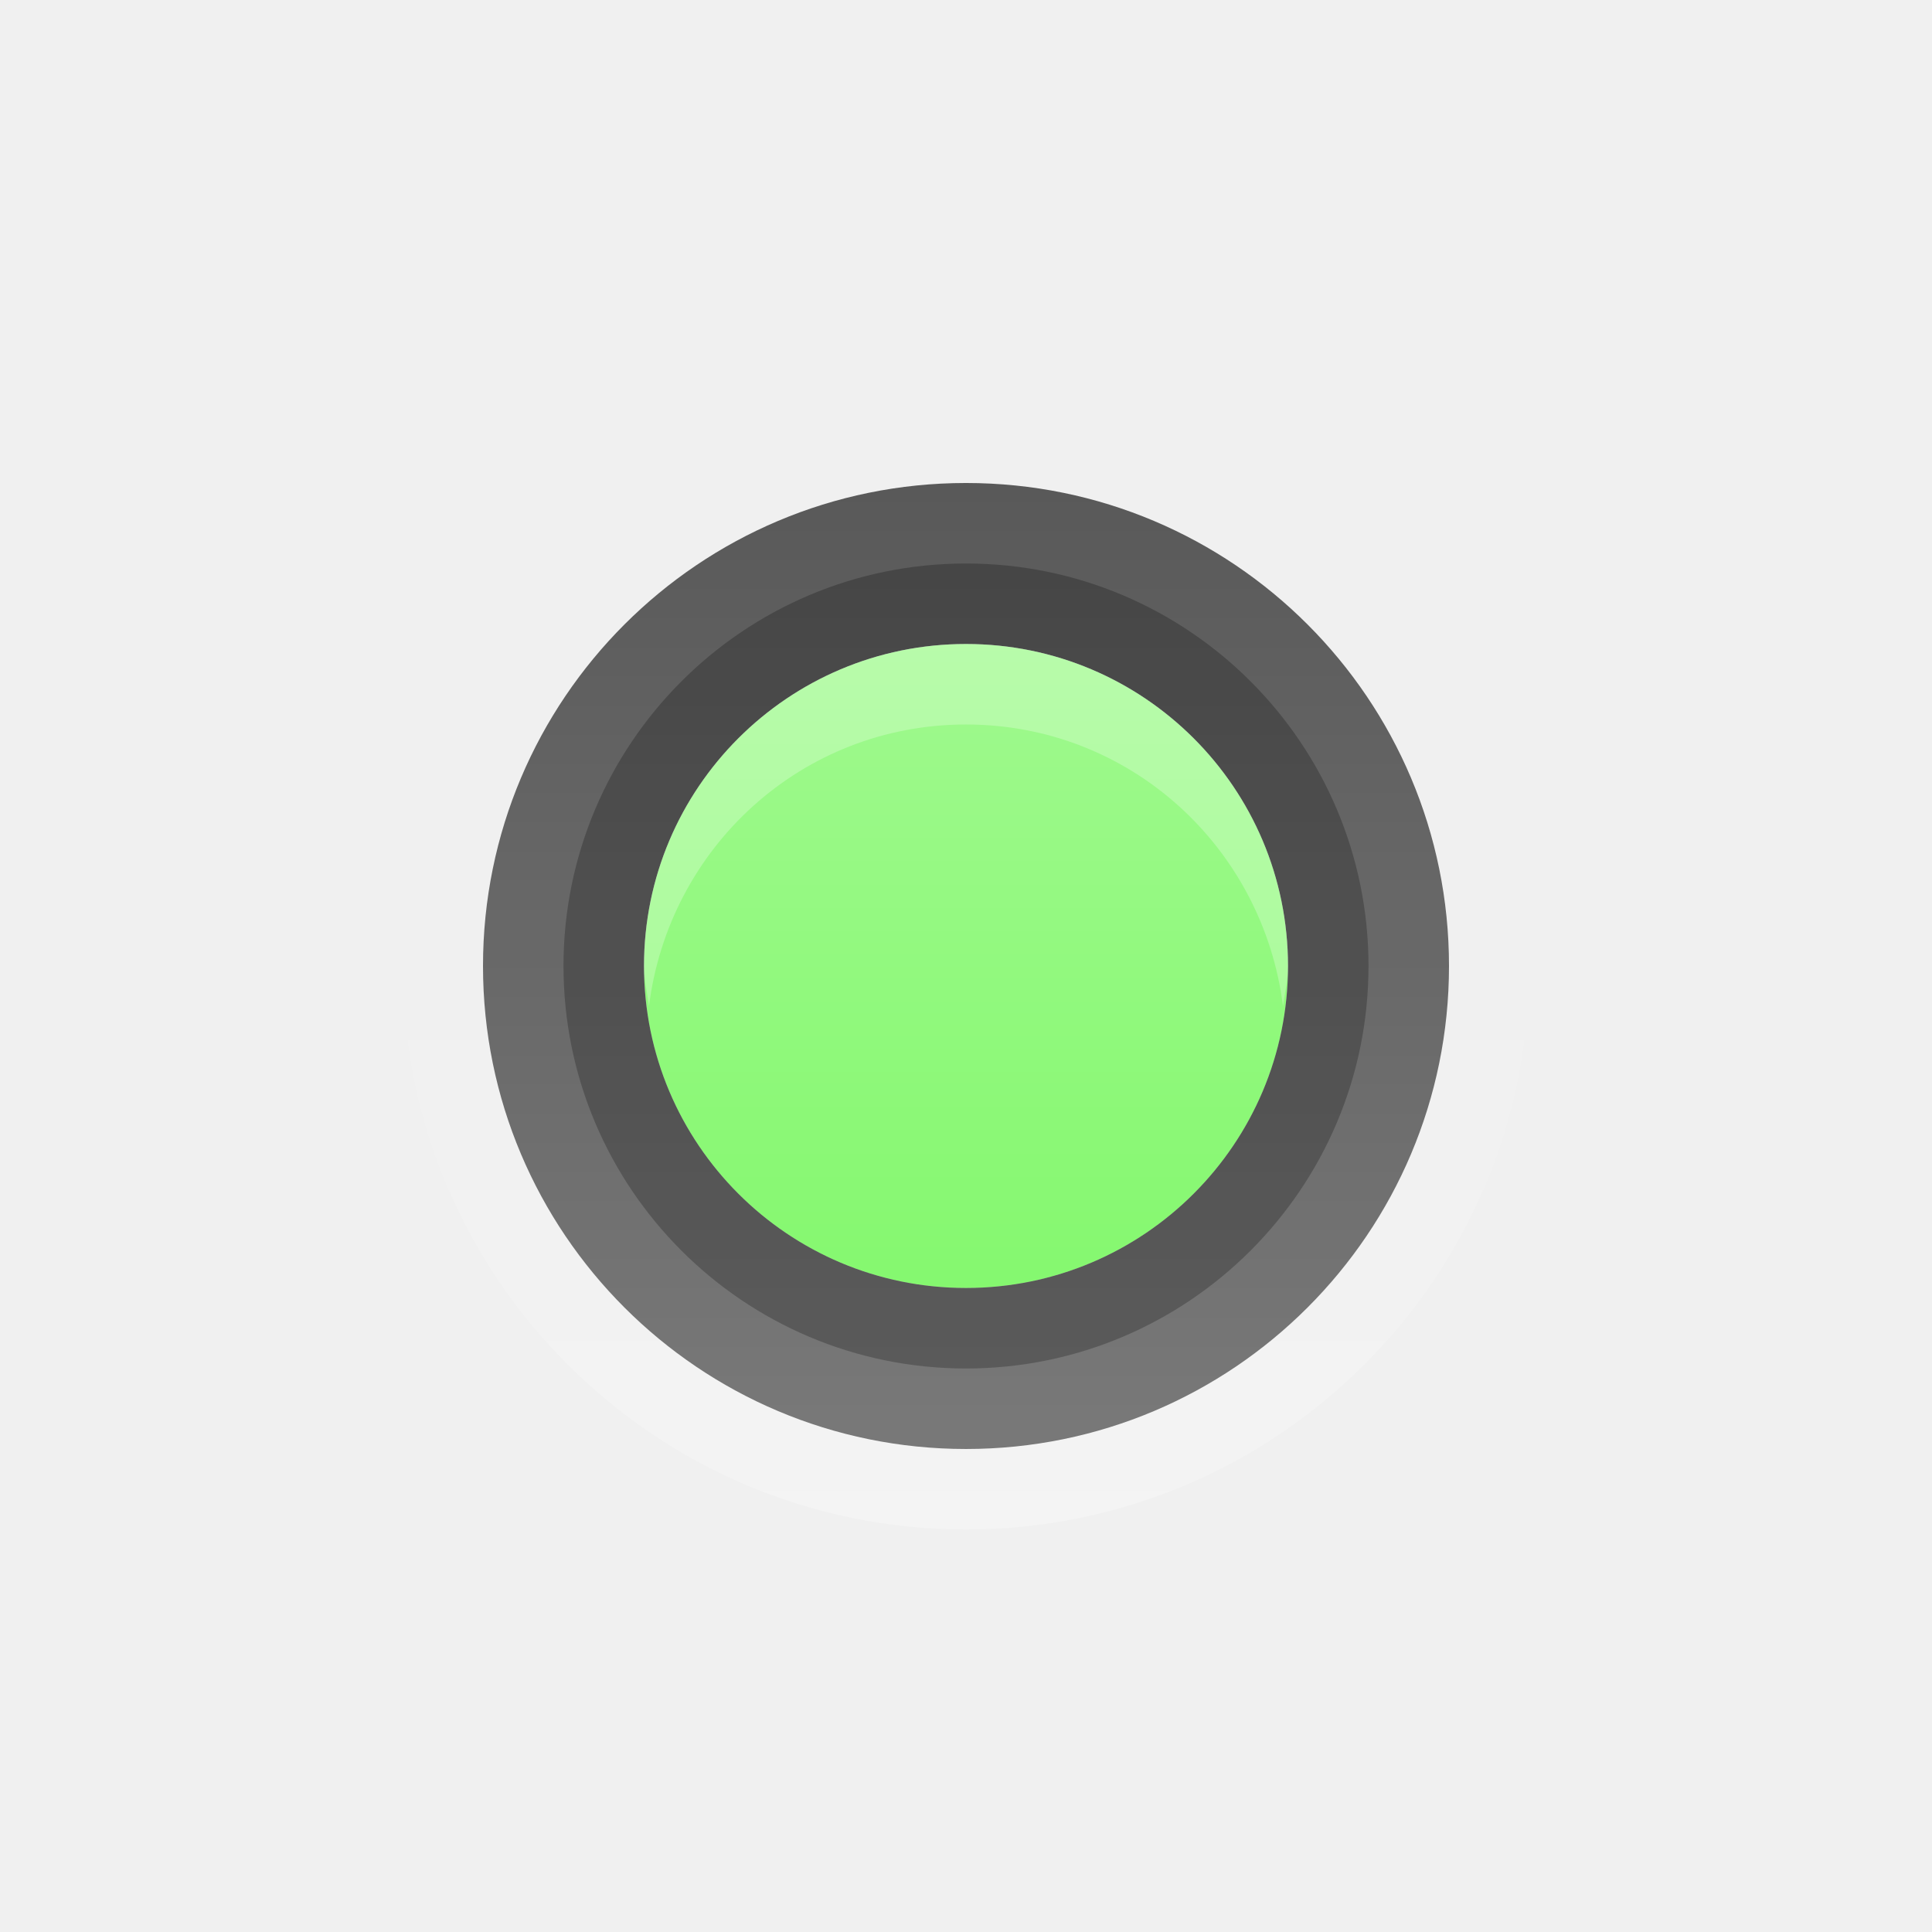
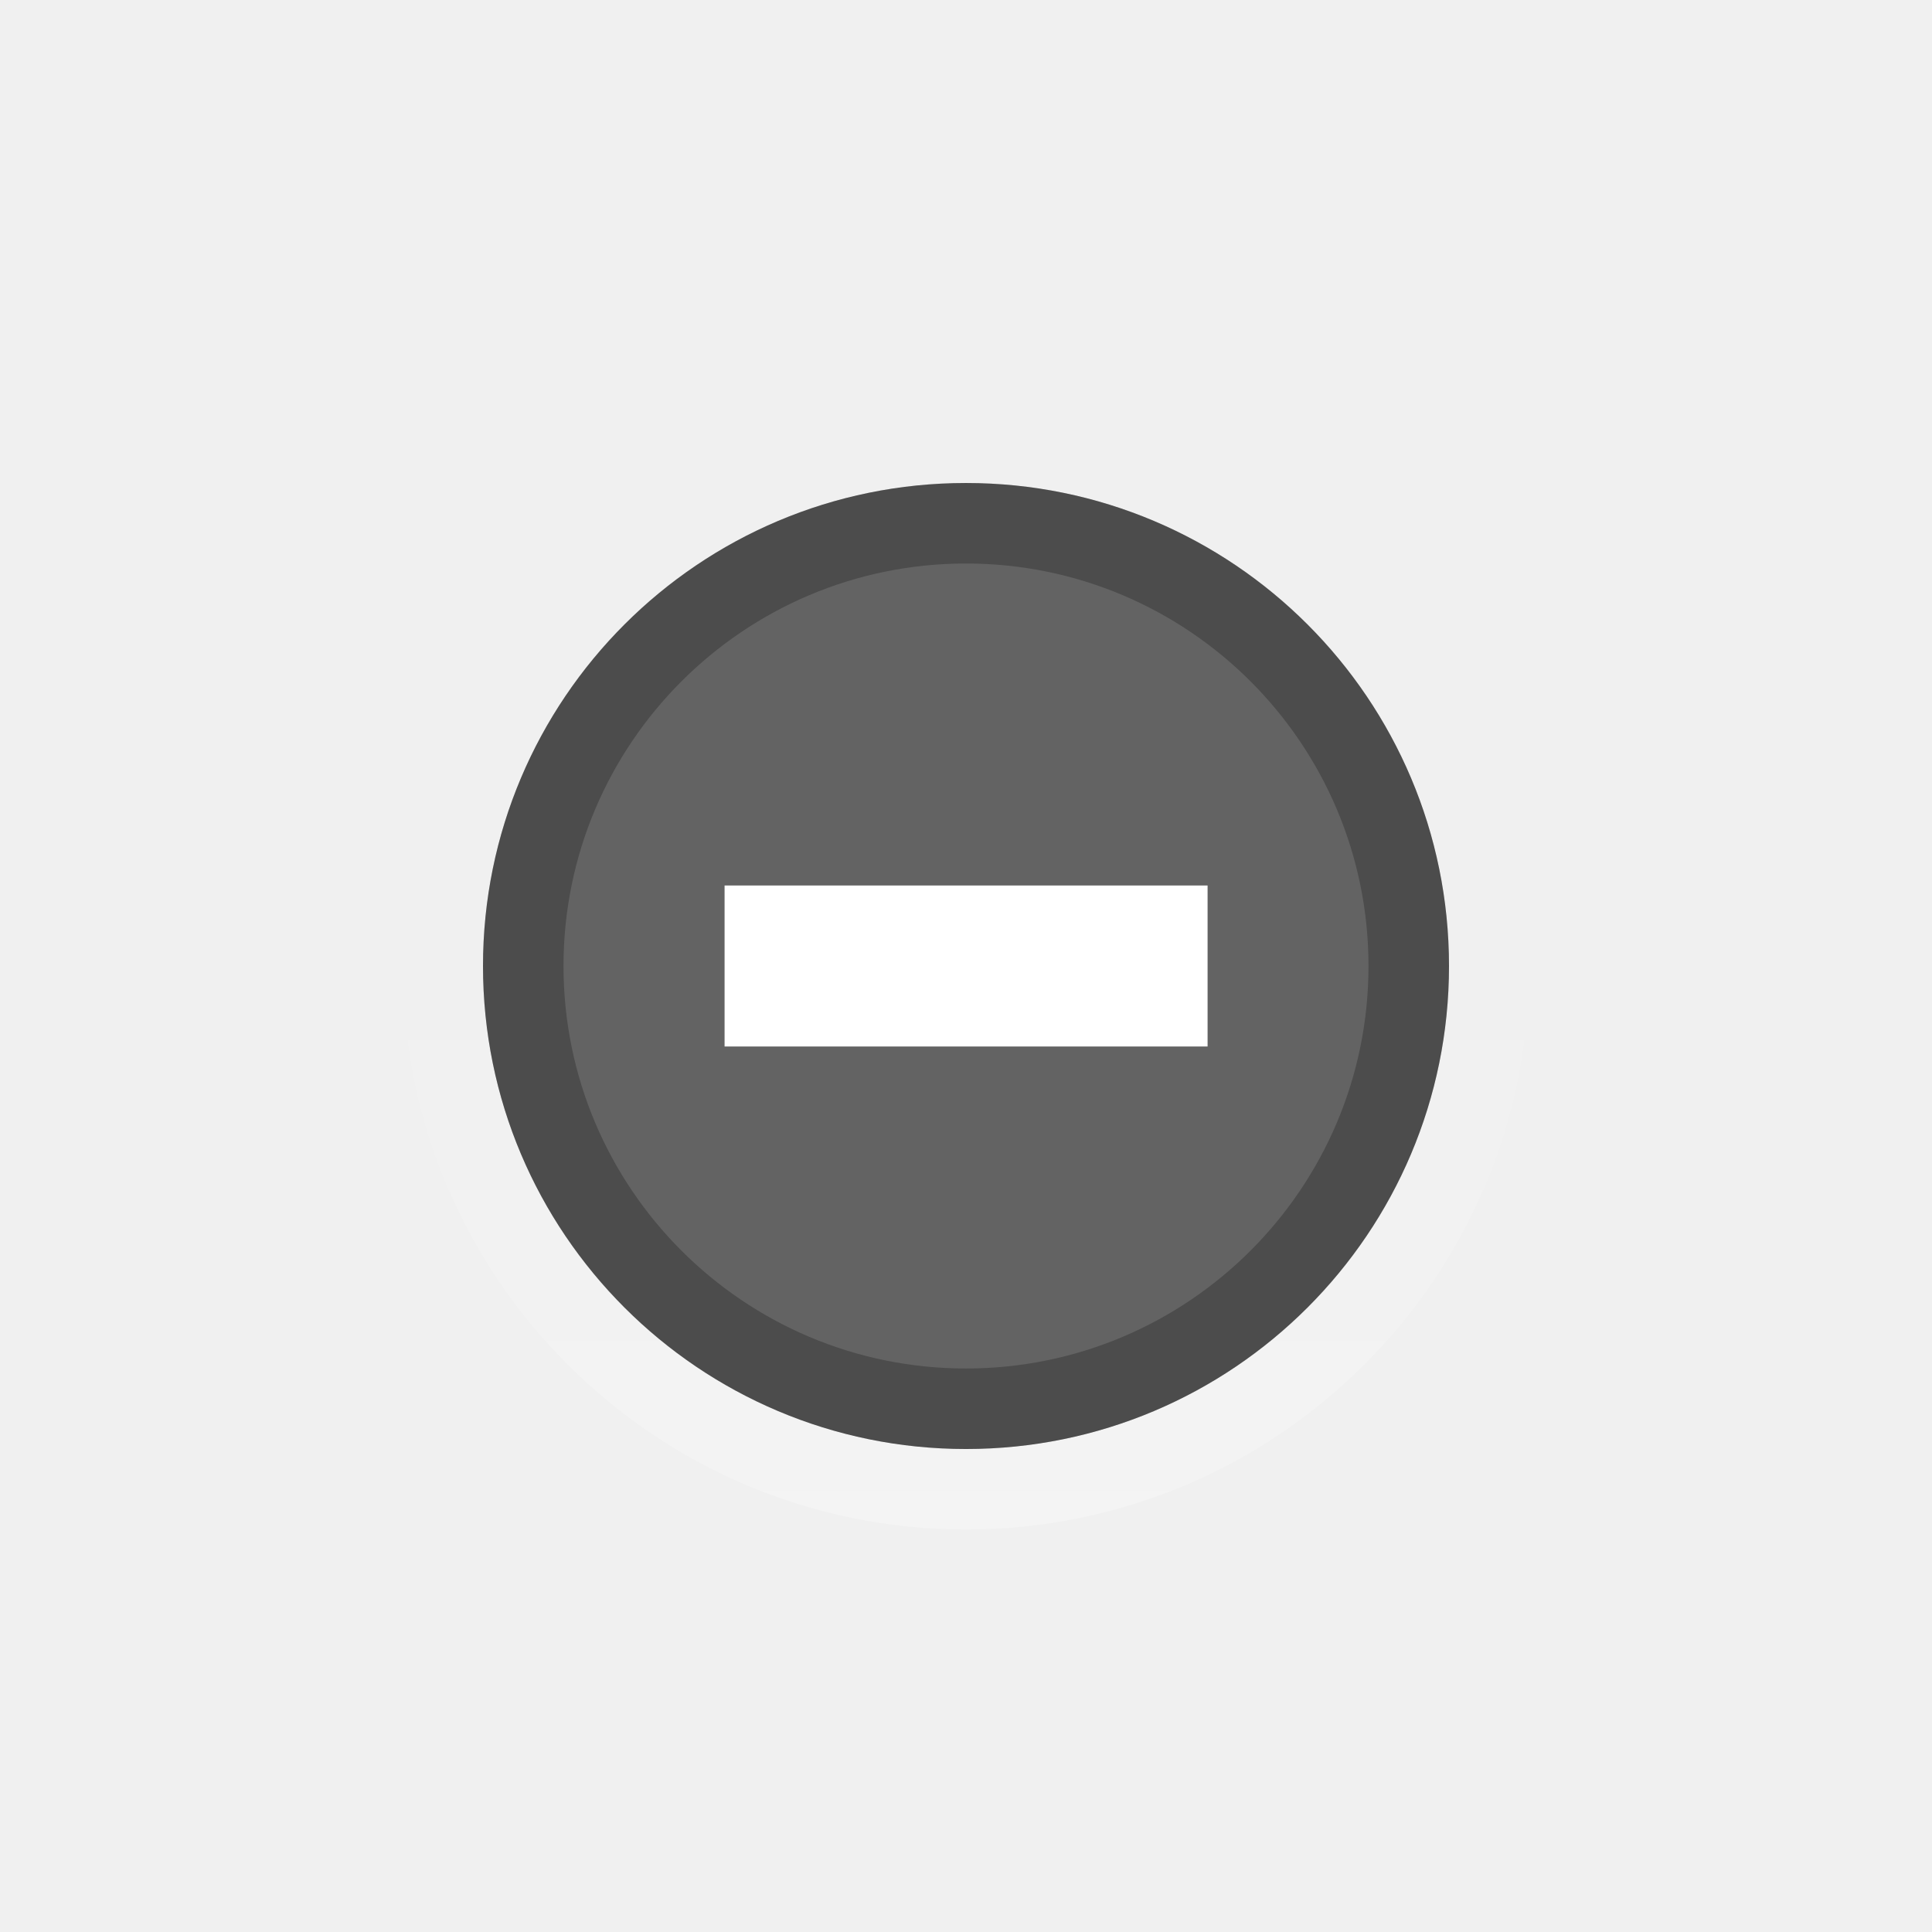
<svg xmlns="http://www.w3.org/2000/svg" xmlns:xlink="http://www.w3.org/1999/xlink" width="24" height="24" id="svg4306" version="1.1" style="enable-background:new">
  <defs id="defs4308">
    <linearGradient id="linearGradient3770">
      <stop style="stop-color:#000000;stop-opacity:0.628;" offset="0" id="stop3772" />
      <stop style="stop-color:#000000;stop-opacity:0.498;" offset="1" id="stop3774" />
    </linearGradient>
    <linearGradient id="linearGradient4882">
      <stop style="stop-color:#ffffff;stop-opacity:1;" offset="0" id="stop4884" />
      <stop style="stop-color:#ffffff;stop-opacity:0;" offset="1" id="stop4886" />
    </linearGradient>
    <linearGradient id="linearGradient3784-6">
      <stop style="stop-color:#ffffff;stop-opacity:0.216;" offset="0" id="stop3786-4" />
      <stop style="stop-color:#ffffff;stop-opacity:0;" offset="1" id="stop3788-6" />
    </linearGradient>
-     <linearGradient y2="11" x2="8" y1="3" x1="8" gradientUnits="userSpaceOnUse" id="linearGradient4257" xlink:href="#linearGradient3784-6" />
-     <linearGradient xlink:href="#linearGradient3770" id="linearGradient4281" gradientUnits="userSpaceOnUse" gradientTransform="matrix(0.8571429,0,0,0.8571429,5.142857,1033.505)" x1="8" y1="1" x2="8" y2="15" />
-     <linearGradient xlink:href="#linearGradient4882" id="linearGradient4283" gradientUnits="userSpaceOnUse" x1="8" y1="16" x2="8" y2="8" gradientTransform="matrix(0.875,0,0,0.875,5,1033.362)" />
+     <linearGradient xlink:href="#linearGradient4882" id="linearGradient9173" gradientUnits="userSpaceOnUse" gradientTransform="matrix(0.875,0,0,0.875,1,0)" x1="8" y1="16" x2="8" y2="8" />
  </defs>
  <g id="layer1" transform="translate(0,-1028.362)">
-     <path style="fill:#2bff02;fill-opacity:0.54;stroke:#000000;stroke-width:0;stroke-miterlimit:4;stroke-opacity:1;stroke-dasharray:none" id="path3892" d="M 12,7 A 4,4 0 1 1 4,7 4,4 0 1 1 12,7 z" transform="translate(4,1033.362)" />
-     <path style="opacity:0.25;fill:url(#linearGradient4283);fill-opacity:1;stroke:#000000;stroke-width:0;stroke-linejoin:miter;stroke-miterlimit:4;stroke-opacity:1;stroke-dasharray:none" d="m 12,1033.362 c -3.866,0 -7,3.134 -7,7 0,3.866 3.134,7 7,7 3.866,0 7,-3.134 7,-7 0,-3.866 -3.134,-7 -7,-7 z m 0,1 c 3.314,0 6,2.686 6,6 0,3.314 -2.686,6 -6,6 -3.314,0 -6,-2.686 -6,-6 0,-3.314 2.686,-6 6,-6 z" id="path4878" />
-     <path style="fill:url(#linearGradient4281);fill-opacity:1;stroke:#000000;stroke-width:0;stroke-linejoin:miter;stroke-miterlimit:4;stroke-opacity:1;stroke-dasharray:none" d="m 12,1034.362 c -3.314,0 -6,2.686 -6,6 0,3.314 2.686,6 6,6 3.314,0 6,-2.686 6,-6 0,-3.314 -2.686,-6 -6,-6 z m 0,2 c 2.209,0 4,1.791 4,4 0,2.209 -1.791,4 -4,4 -2.209,0 -4,-1.791 -4,-4 0,-2.209 1.791,-4 4,-4 z" id="path4880" />
-     <path style="fill:#000000;fill-opacity:0.238;stroke:none" d="m 12,1035.362 c -2.761,0 -5,2.239 -5,5 0,2.761 2.239,5 5,5 2.761,0 5,-2.239 5,-5 0,-2.761 -2.239,-5 -5,-5 z m 0,1 c 2.209,0 4,1.791 4,4 0,2.209 -1.791,4 -4,4 -2.209,0 -4,-1.791 -4,-4 0,-2.209 1.791,-4 4,-4 z" id="path3812" />
-     <path style="opacity:0.25;fill:#ffffff;fill-opacity:1;stroke:none" d="m 12,1036.362 c -2.209,0 -4,1.791 -4,4 0,0.17 0.042,0.336 0.062,0.5 0.247,-1.972 1.898,-3.5 3.938,-3.5 2.039,0 3.69,1.528 3.938,3.5 0.021,-0.165 0.062,-0.33 0.062,-0.5 0,-2.209 -1.791,-4 -4,-4 z" id="path3847-2" />
-     <path style="fill:url(#linearGradient4257);fill-opacity:1;stroke:none" id="path3847" d="M 12,7 A 4,4 0 1 1 4,7 4,4 0 1 1 12,7 z" transform="translate(4,1033.362)" />
+     <g transform="translate(-451,454)" id="titlebutton-minimize-hover-dark">
+       <g id="g8454-6">
+         <g style="enable-background:new" id="titlebutton-hover-2-5" transform="translate(455,578.3622)">
+           <g transform="translate(0,-1036.362)" id="layer1-3-19-3">
+             <g transform="translate(18.0002,1004.362)" id="g3879-3-4">
+               <g id="layer9-7-0-9" style="display:inline" transform="translate(-81.0002,-967)" />
+               <g id="layer10-8-7-3" transform="translate(-81.0002,-967)" />
+               <g id="layer11-2-0-0" transform="translate(-81.0002,-967)" />
+               <g id="layer13-7-5-5" transform="translate(-81.0002,-967)" />
+               <g id="layer14-6-5-2" transform="translate(-81.0002,-967)" />
+               <g id="layer15-9-2-4" style="display:inline" transform="translate(-81.0002,-967)" />
+               <g id="g71291-6-3" style="display:inline" transform="translate(-81.0002,-967)" />
+               <g id="g4953-3-7" style="display:inline" transform="translate(-81.0002,-967)" />
+               <g id="layer12-6-2-6" style="display:inline" transform="translate(-81.0002,-967)" />
+             </g>
+             <g transform="translate(0,1037.362)" id="g3956-1-2" style="enable-background:new">
+               <g id="layer1-4-94-69-7" transform="translate(0,-1037.362)">
+                 <path style="opacity:0.25;fill:url(#linearGradient9173);fill-opacity:1;stroke:#000000;stroke-width:0;stroke-linejoin:miter;stroke-miterlimit:4;stroke-dasharray:none;stroke-opacity:1" d="M 8,0 C 4.134,0 1,3.134 1,7 c 0,3.866 3.134,7 7,7 3.866,0 7,-3.134 7,-7 C 15,3.134 11.866,0 8,0 Z m 0,1 c 3.314,0 6,2.686 6,6 0,3.314 -2.686,6 -6,6 C 4.686,13 2,10.314 2,7 2,3.686 4.686,1 8,1 Z" transform="translate(0,1037.362)" id="path4878-33-8-0" />
+               </g>
+             </g>
+             <circle r="6" cy="8" cx="8" transform="translate(0,1036.362)" id="path3894-8-6" style="fill:#000000;fill-opacity:0.588;stroke:#474f56;stroke-width:0;stroke-linecap:butt;stroke-linejoin:miter;stroke-miterlimit:4;stroke-dasharray:none;stroke-dashoffset:0;stroke-opacity:1" />
+             <path id="path3896-4-3" d="m 8,1038.362 c -3.314,0 -6,2.686 -6,6 0,3.314 2.686,6 6,6 3.314,0 6,-2.686 6,-6 0,-3.314 -2.686,-6 -6,-6 z m 0,1 c 2.761,0 5,2.239 5,5 0,2.761 -2.239,5 -5,5 -2.761,0 -5,-2.239 -5,-5 0,-2.761 2.239,-5 5,-5 z" style="fill:#000000;fill-opacity:0.235;stroke:#474f56;stroke-width:0;stroke-linecap:butt;stroke-linejoin:miter;stroke-miterlimit:4;stroke-dasharray:none;stroke-dashoffset:0;stroke-opacity:1" />
+           </g>
+         </g>
+       </g>
+       <path d="m 460.001,585.362 0,2 6,0 0,-2 z" id="rect9057-9-6" style="color:#000000;font-style:normal;font-variant:normal;font-weight:normal;font-stretch:normal;font-size:medium;line-height:normal;font-family:Sans;-inkscape-font-specification:Sans;text-indent:0;text-align:start;text-decoration:none;text-decoration-line:none;letter-spacing:normal;word-spacing:normal;text-transform:none;direction:ltr;block-progression:tb;writing-mode:lr-tb;baseline-shift:baseline;text-anchor:start;display:inline;overflow:visible;visibility:visible;fill:#ffffff;fill-opacity:1;stroke:none;stroke-width:2;marker:none;enable-background:accumulate" />
+     </g>
  </g>
</svg>
